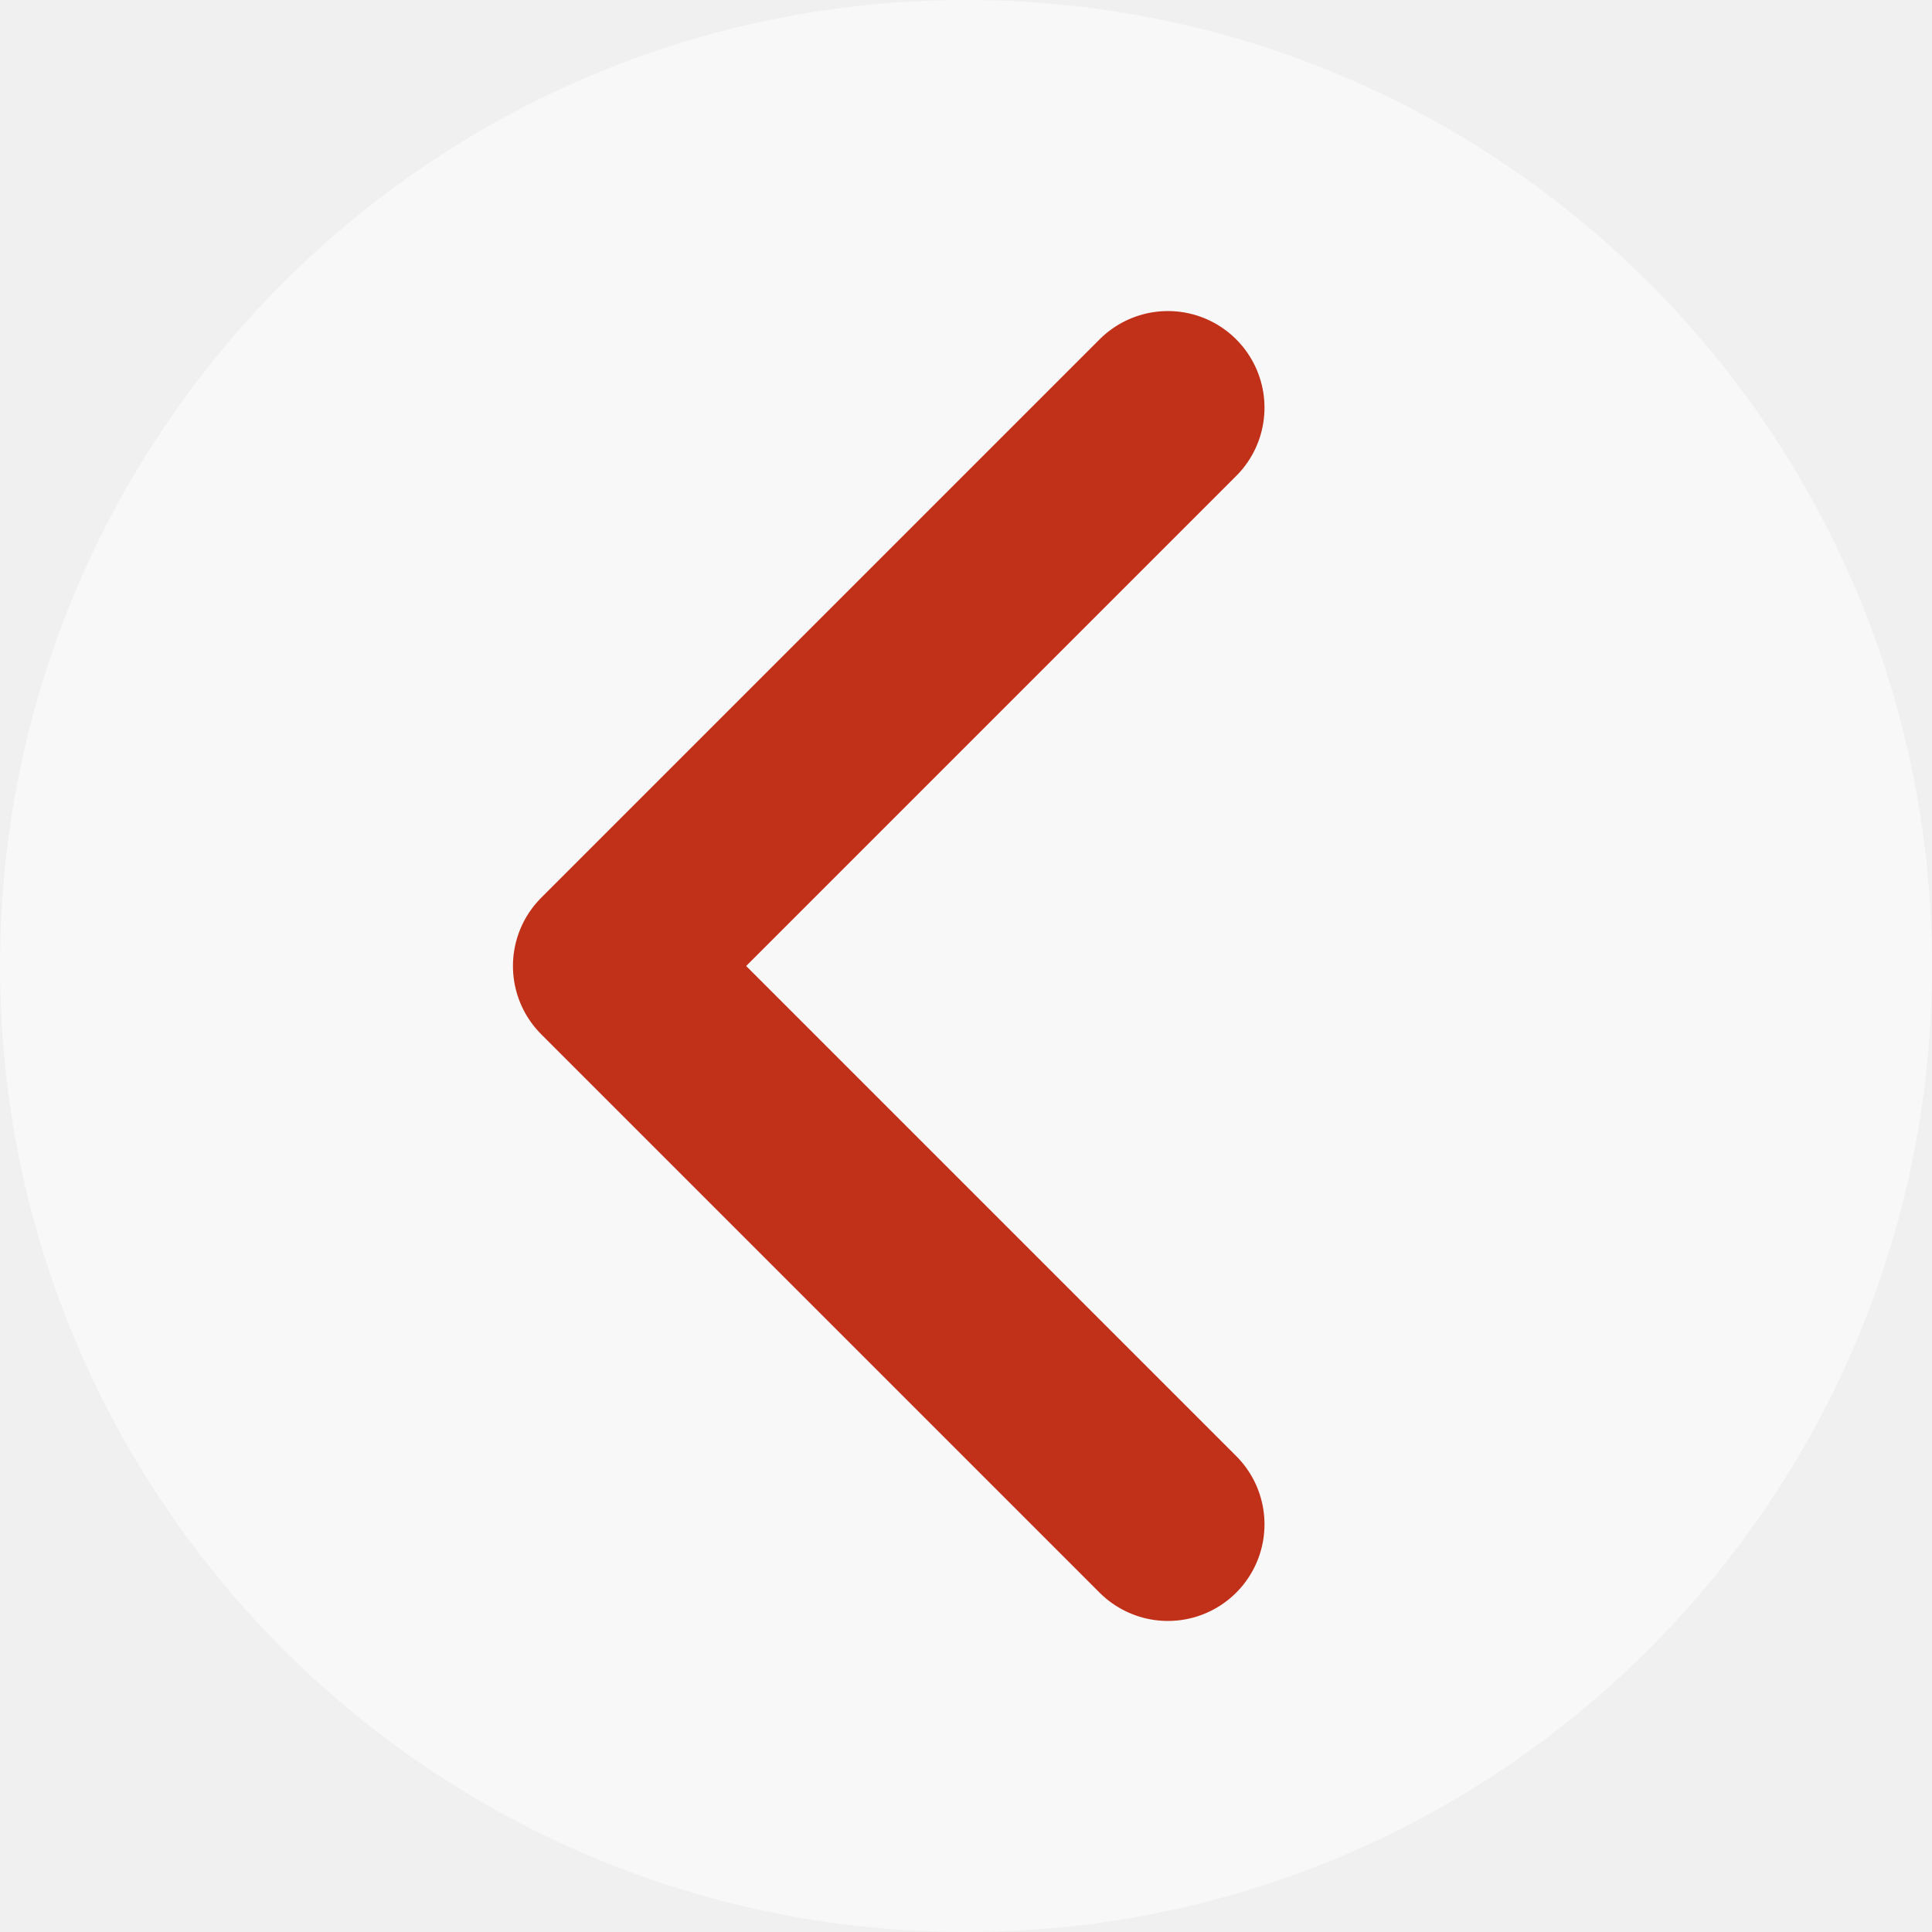
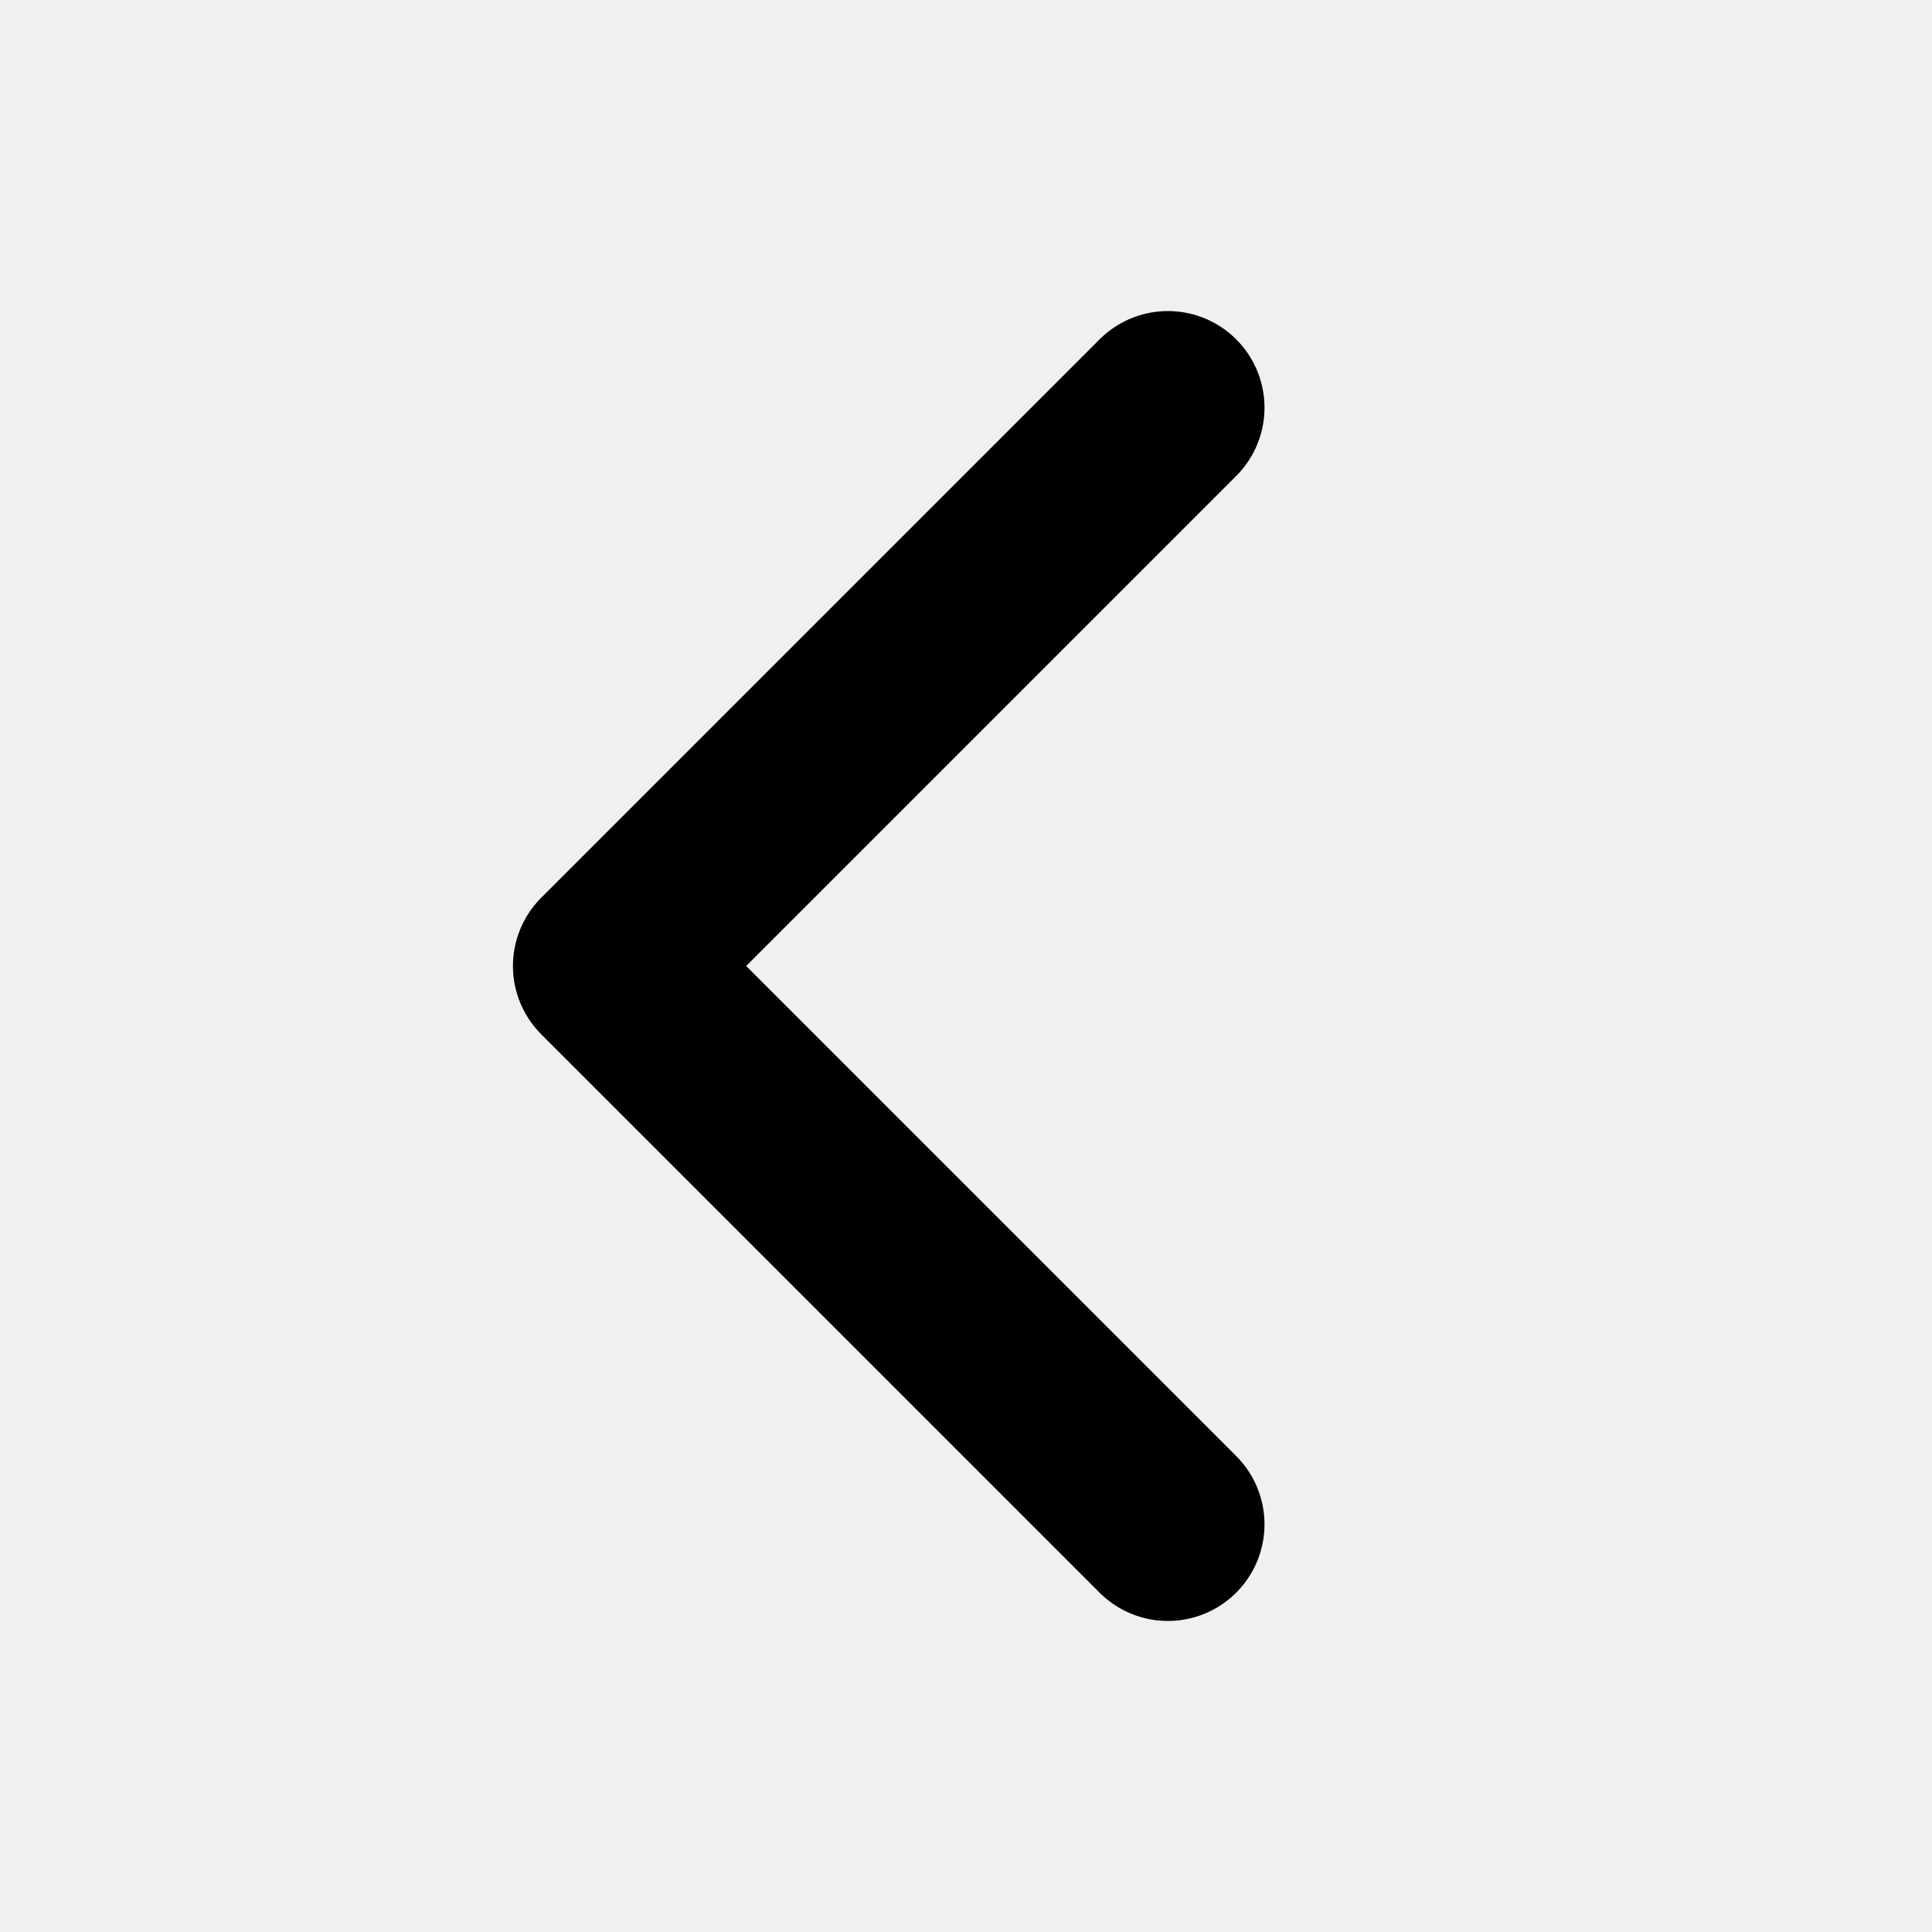
<svg xmlns="http://www.w3.org/2000/svg" width="50" height="50" viewBox="0 0 50 50">
-   <circle style="opacity:0.5;fill:#ffffff;stroke:none;stroke-width:186.681;stroke-linecap:round;stroke-linejoin:round" cx="25" cy="25" r="25" />
-   <path style="fill:none;stroke:#c13119;stroke-width:5;stroke-linecap:round;stroke-linejoin:round;stroke-dasharray:none;stroke-opacity:1" d="M 30.225,10.55 15.775,25 30.225,39.45" id="path36845" />
+   <path fill="none" stroke="currentColor" stroke-width="5" stroke-linecap="round" stroke-linejoin="round" d="M 30.225,10.55 15.775,25 30.225,39.45" />
</svg>
